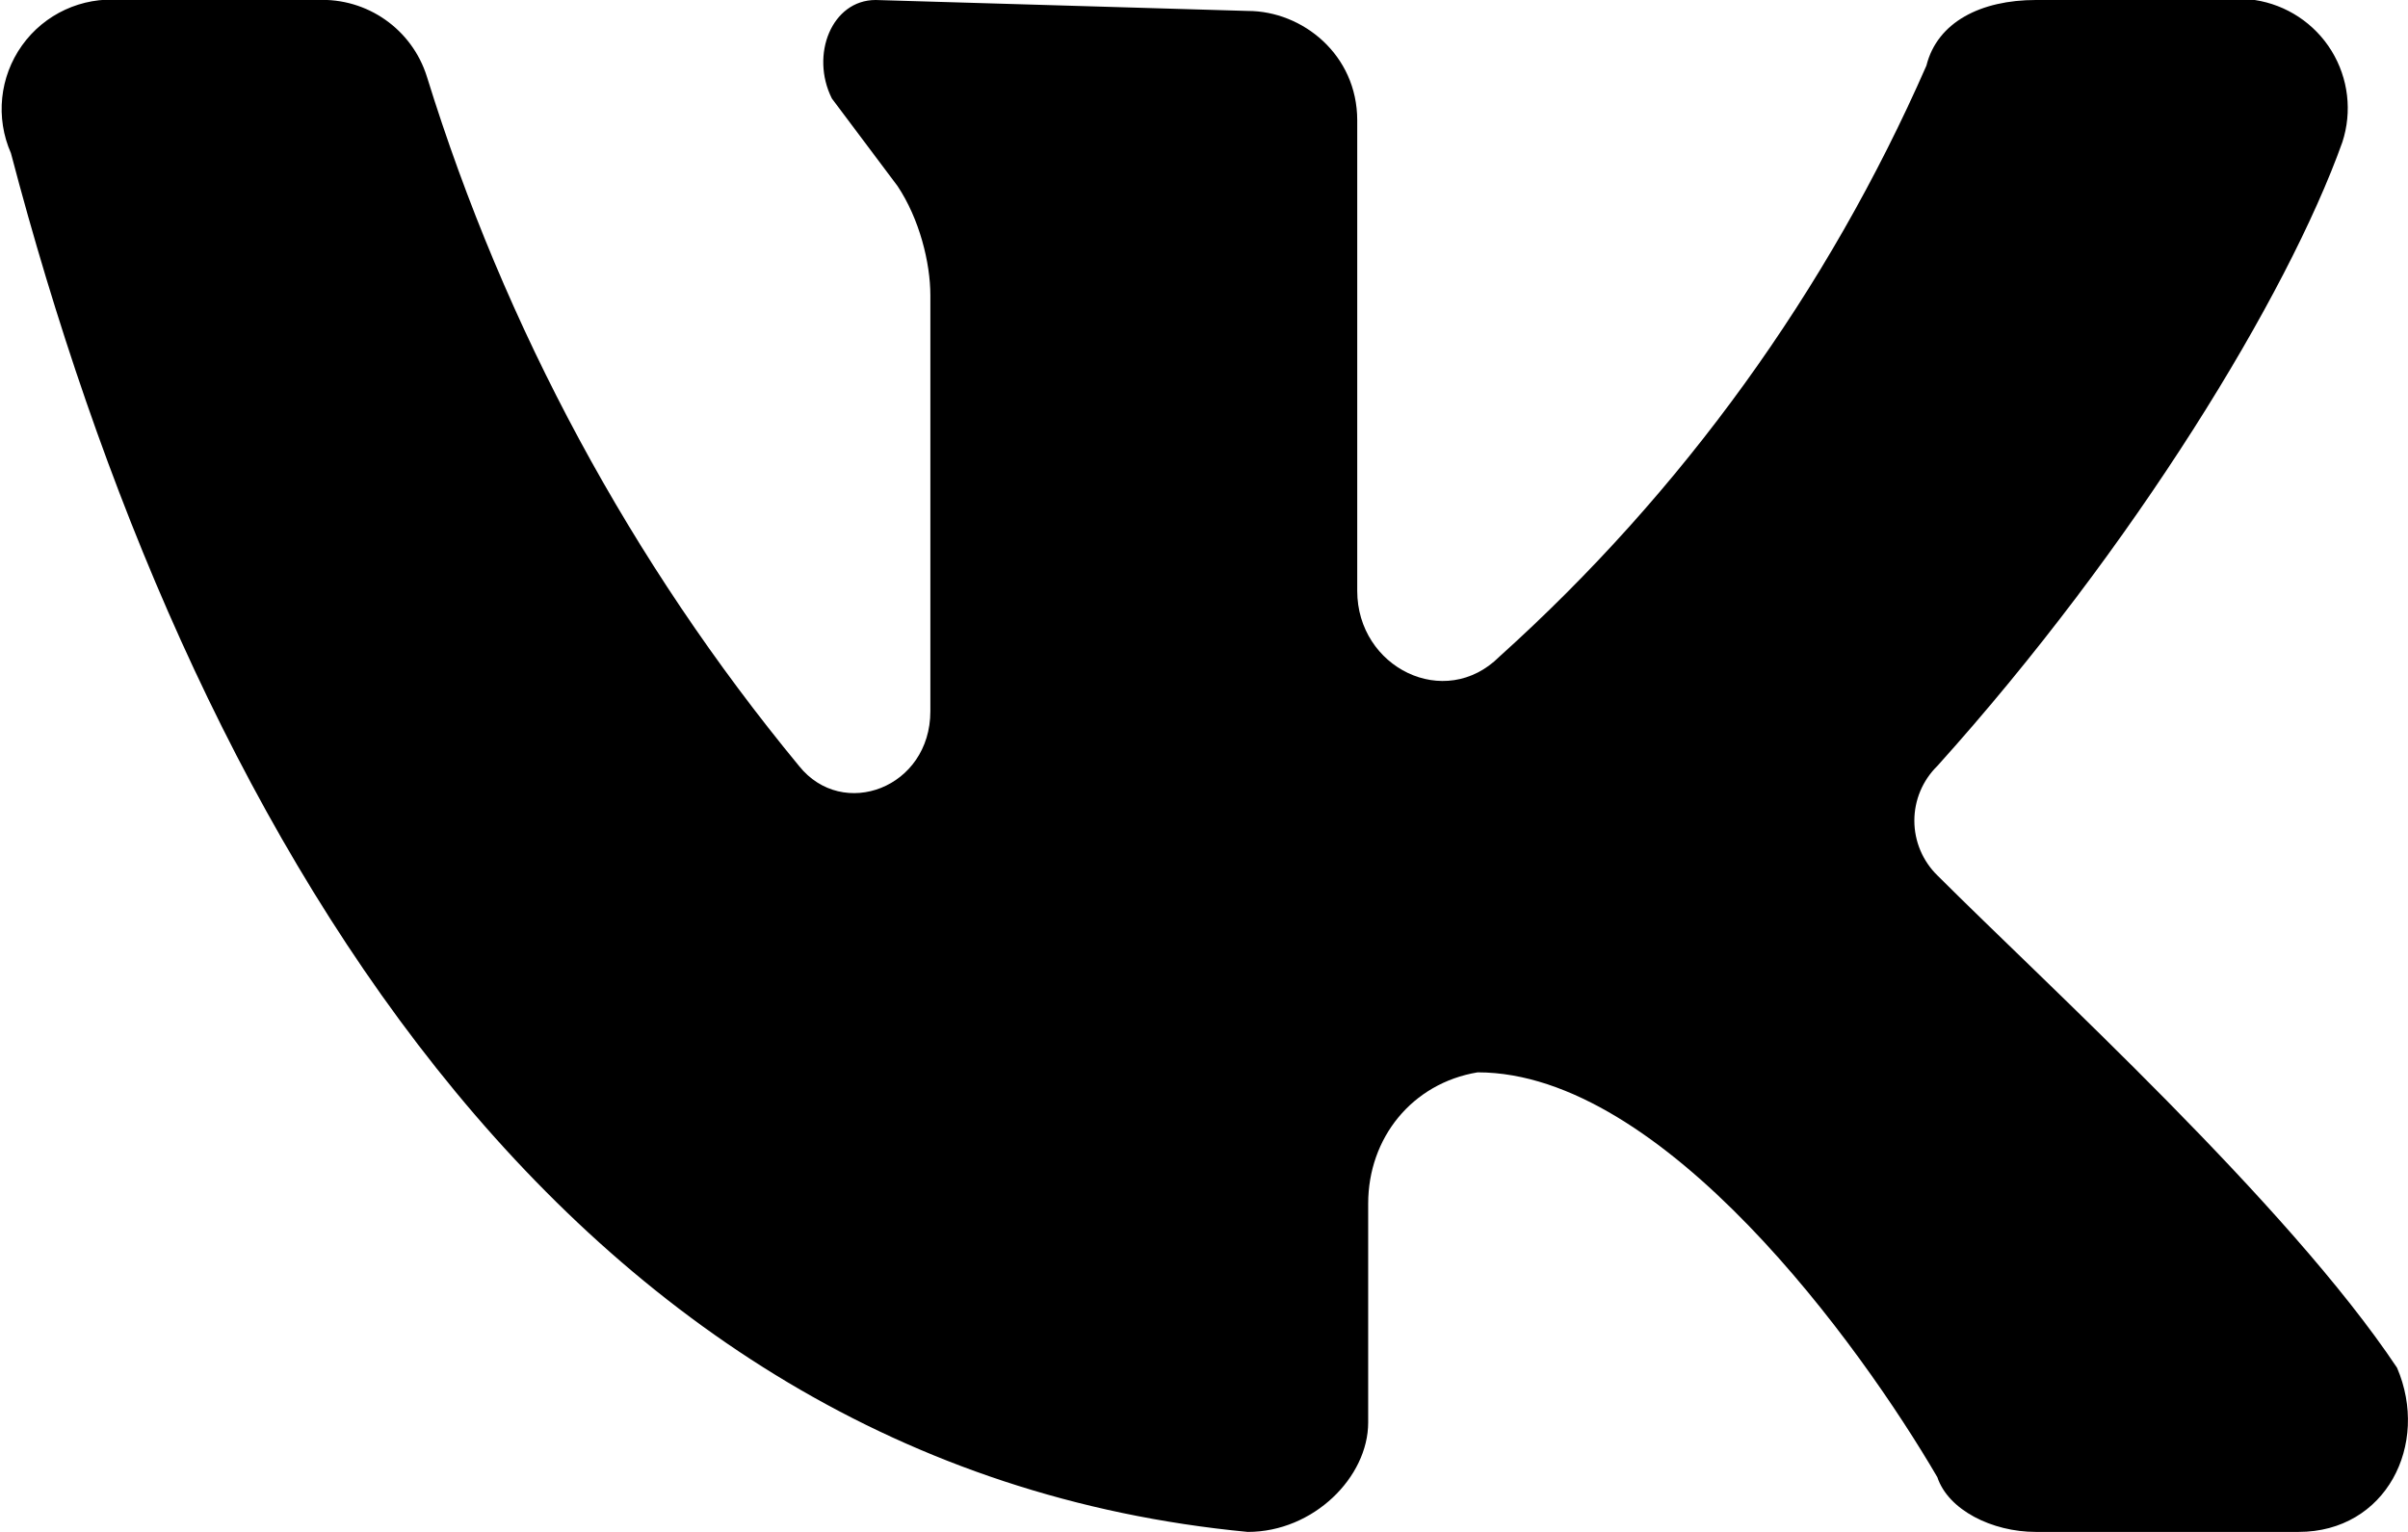
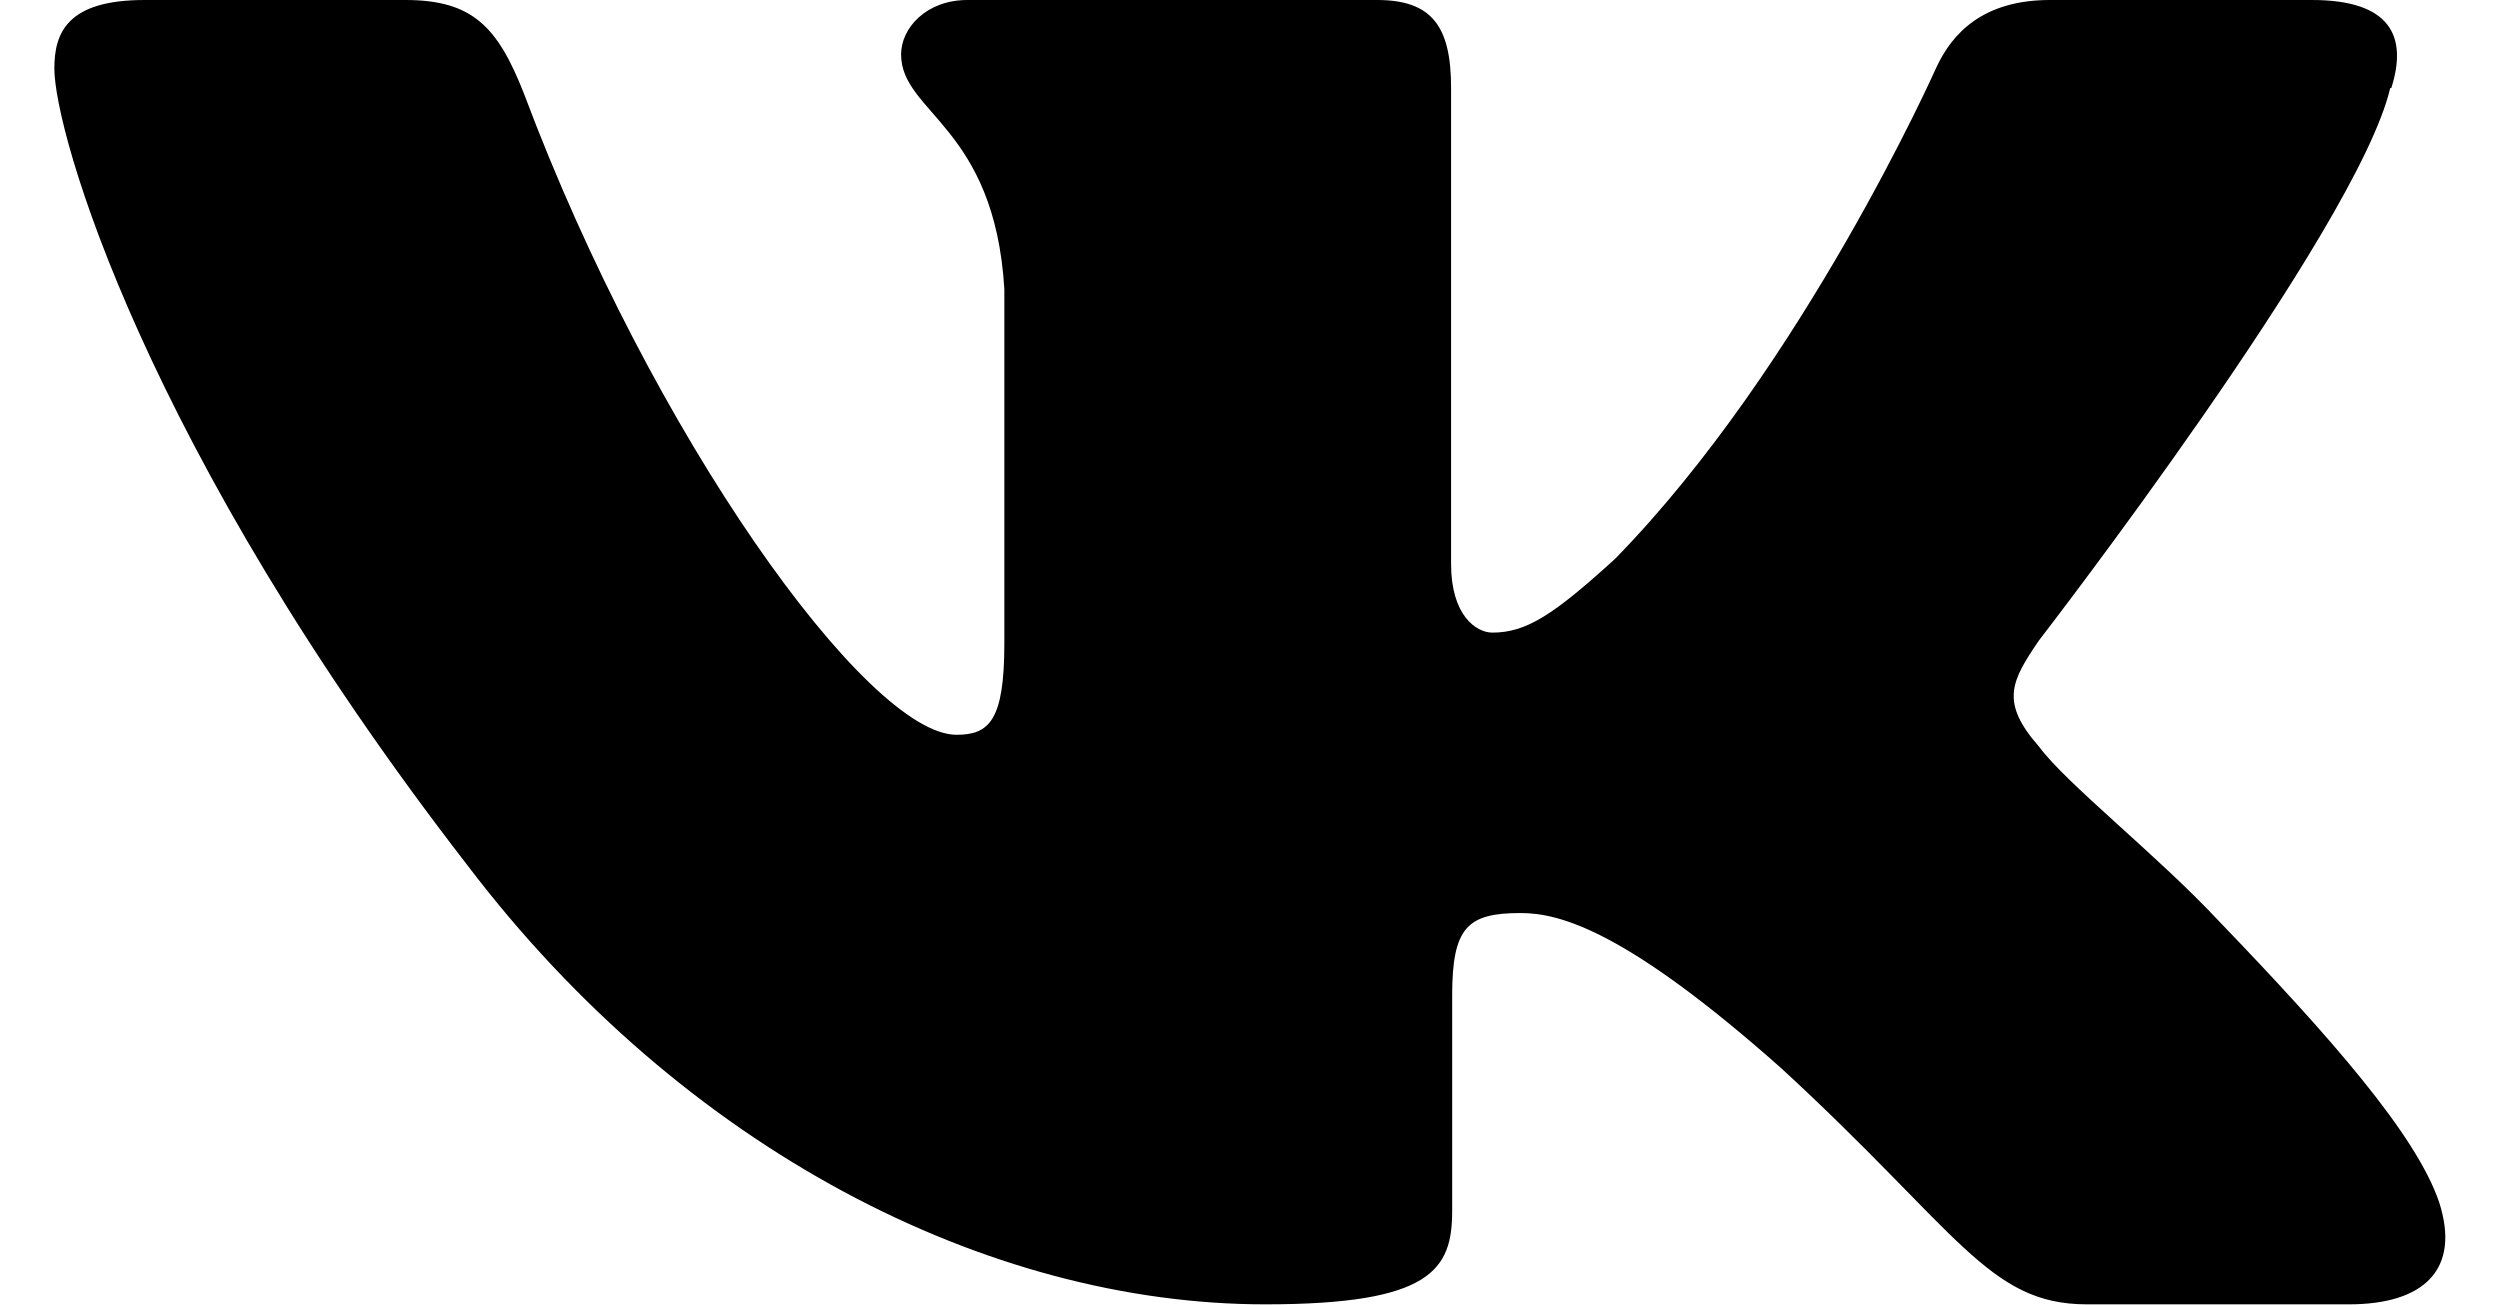
- <svg xmlns="http://www.w3.org/2000/svg" width="22" height="14">
-   <path d="M21.9 12.5C20.9 11 18.7 9 17.7 8a.7.7 0 0 1 0-1c1.8-2 3.2-4.3 3.7-5.7a1 1 0 0 0-.8-1.3h-2c-.5 0-.9.2-1 .6A15.8 15.8 0 0 1 13.7 6c-.5.5-1.3.1-1.3-.6V1.1c0-.6-.5-1-1-1L8 0c-.4 0-.6.5-.4.9l.6.8c.2.3.3.7.3 1v3.8c0 .7-.8 1-1.2.5A18.5 18.5 0 0 1 3.9.7a1 1 0 0 0-1-.7H1.1a1 1 0 0 0-1 1.4c1.6 6.1 5 12 11.3 12.6.6 0 1.1-.5 1.1-1v-2c0-.6.4-1.1 1-1.2 1.7 0 3.5 2.5 4.2 3.7.1.3.5.5.9.5H21c.8 0 1.2-.8.9-1.5Z" />
+ <svg xmlns="http://www.w3.org/2000/svg" width="23" height="12">
+   <path fill-rule="evenodd" d="M22 .81c.15-.47 0-.81-.73-.81h-2.41c-.61 0-.9.3-1.05.63 0 0-1.22 2.74-2.95 4.51-.57.52-.82.68-1.13.68-.15 0-.38-.16-.38-.63V.81c0-.56-.17-.81-.68-.81H8.9c-.38 0-.61.26-.61.5 0 .54.86.66.95 2.16v3.26c0 .71-.14.84-.44.84-.82 0-2.8-2.75-3.98-5.9C4.58.25 4.35 0 3.73 0h-2.4C.62 0 .5.3.5.63c0 .58.82 3.48 3.8 7.33C6.29 10.58 9.09 12 11.64 12c1.53 0 1.72-.32 1.72-.86V9.16c0-.63.14-.76.63-.76.36 0 .97.16 2.4 1.43 1.63 1.5 1.9 2.17 2.81 2.17h2.41c.69 0 1.03-.32.83-.94-.21-.62-1-1.52-2.03-2.59-.56-.6-1.4-1.26-1.65-1.6-.36-.41-.26-.6 0-.98 0 0 2.93-3.79 3.23-5.08Z" clip-rule="evenodd" />
</svg>
